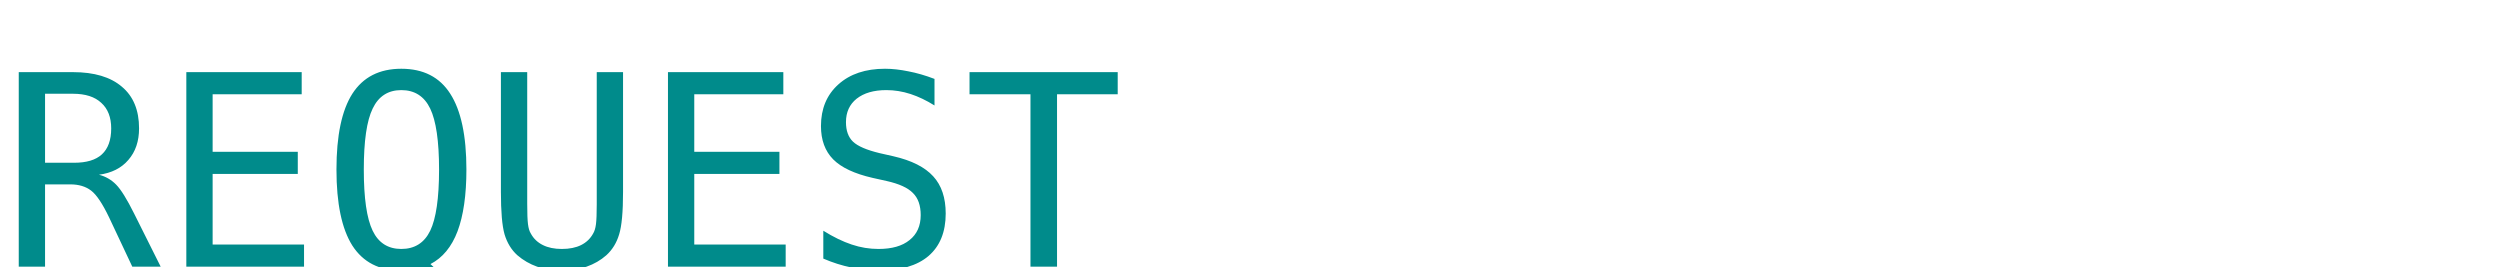
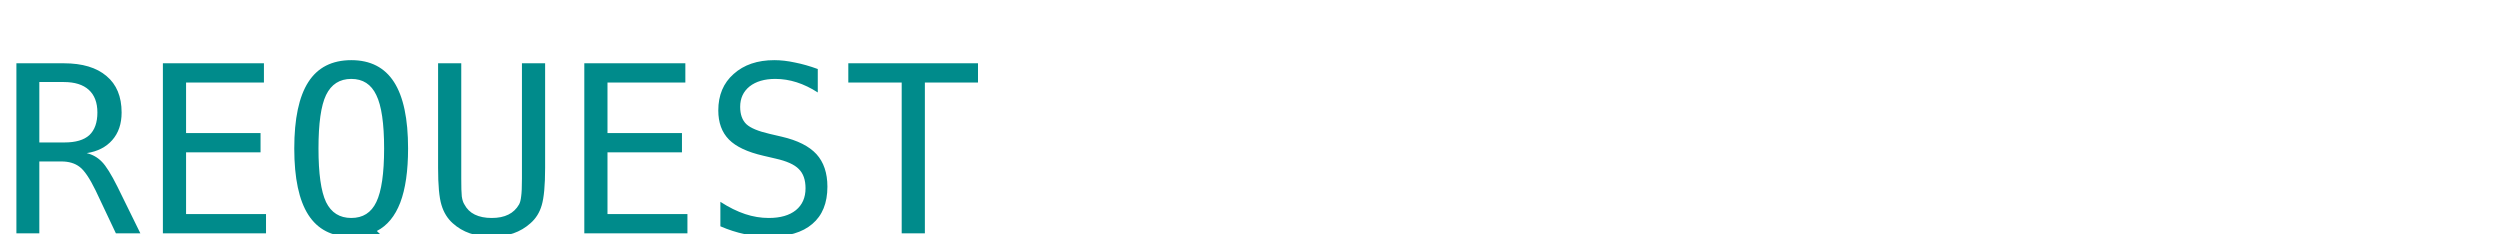
- <svg xmlns="http://www.w3.org/2000/svg" version="1.1" width="150" height="16">
-   <text font-family="monospace" font-size="16" x="0" y="16">
+ <svg xmlns="http://www.w3.org/2000/svg" version="1.1" width="150" height="14">
+   <text font-family="monospace" font-size="14" x="0" y="14">
    <tspan fill="darkcyan">REQUEST</tspan>
  </text>
</svg>
